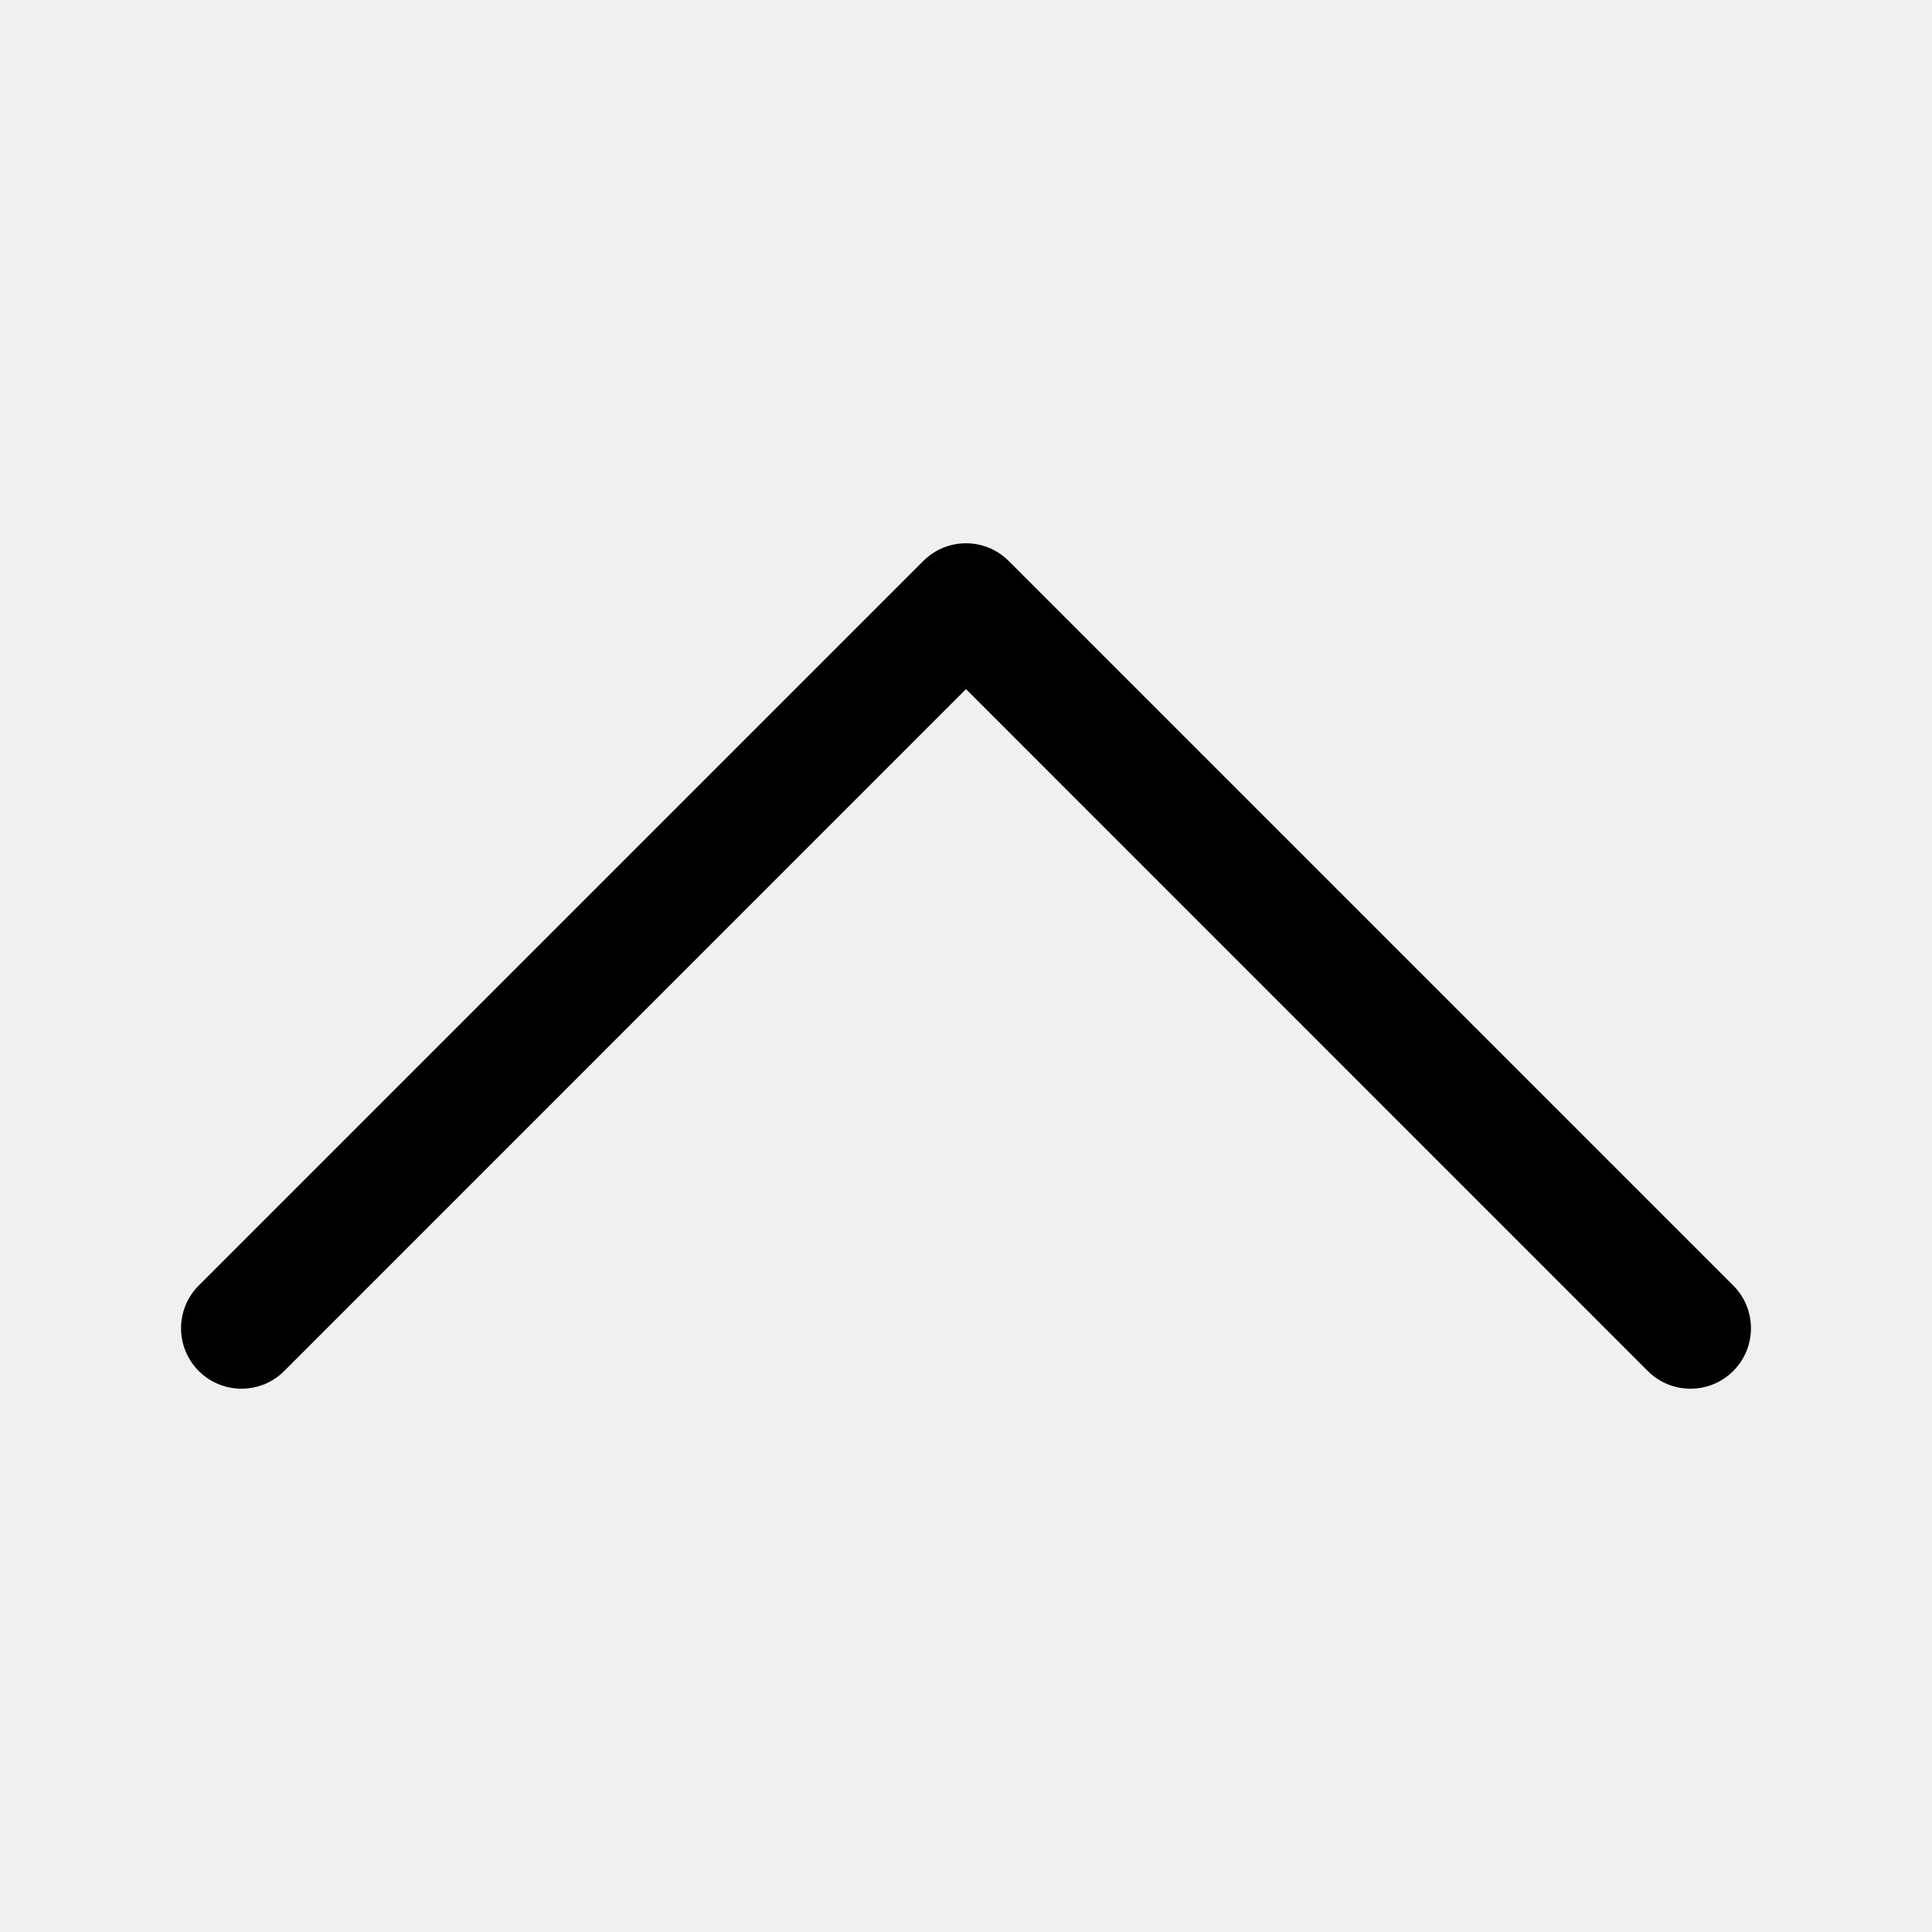
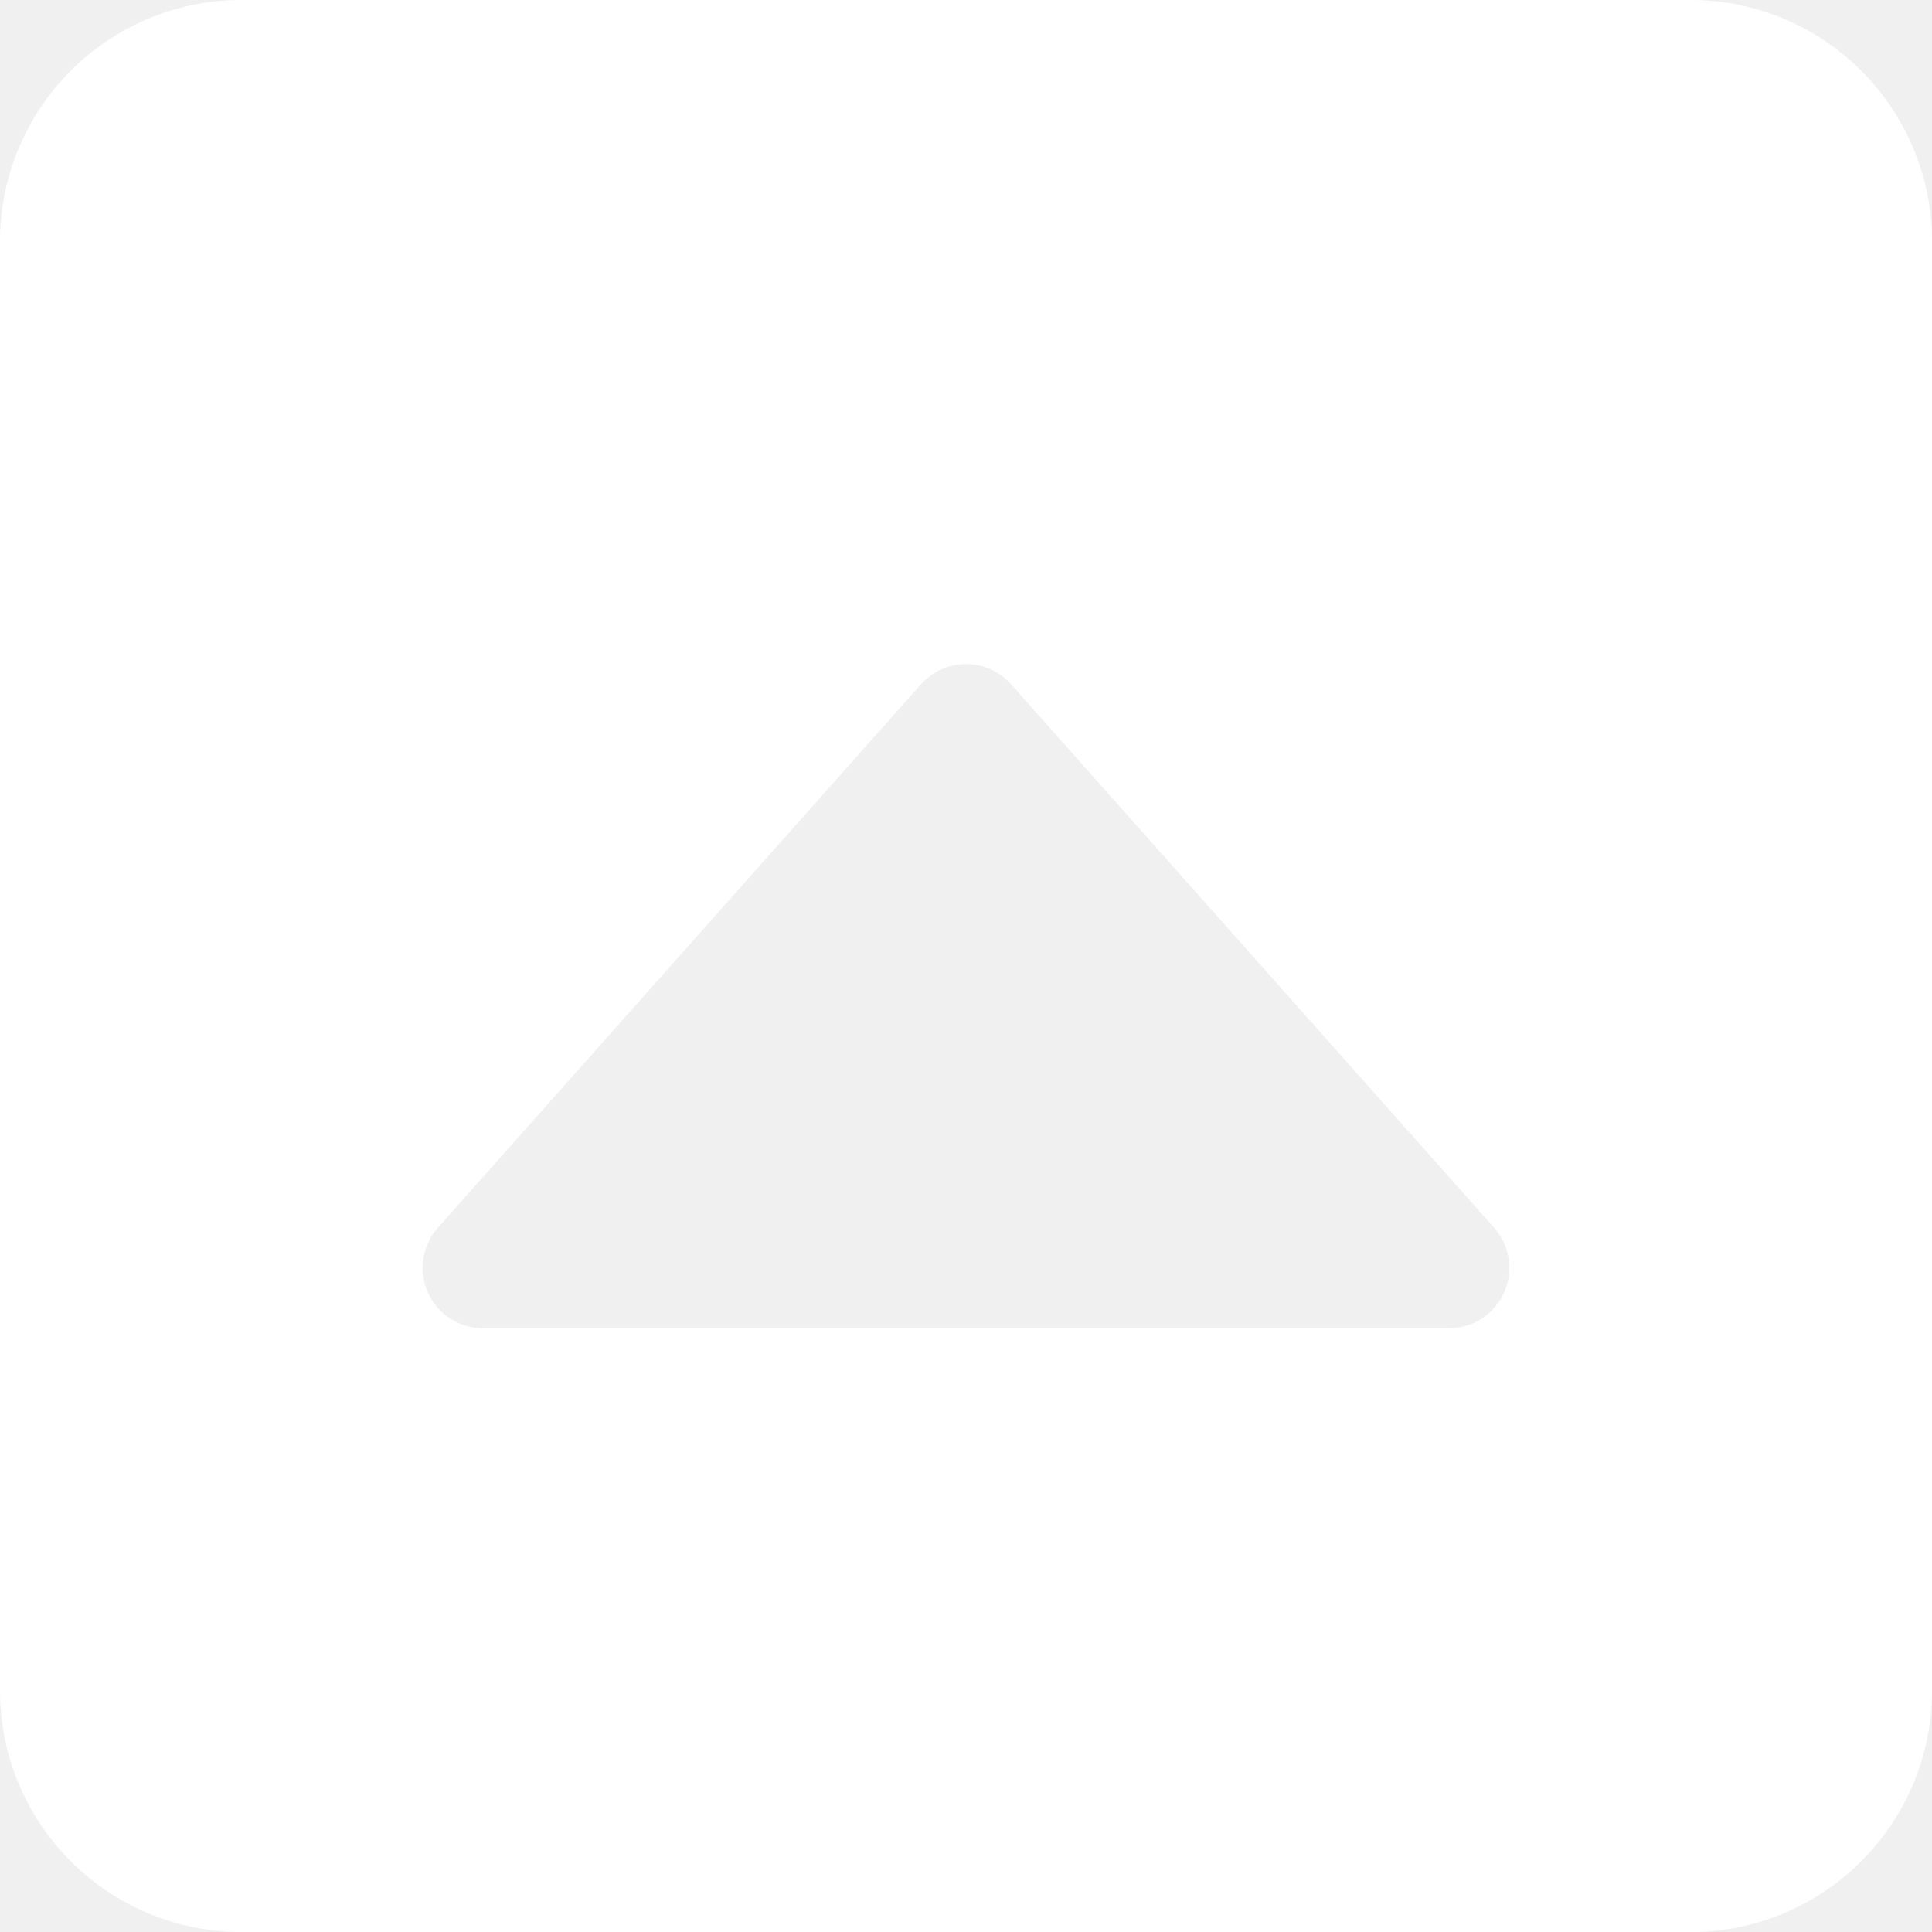
- <svg xmlns="http://www.w3.org/2000/svg" width="16" height="16" fill="currentColor" class="bi bi-chevron-up" viewBox="0 0 16 16">
-   <path fill-rule="evenodd" d="M7.646 4.646a.5.5 0 0 1 .708 0l6 6a.5.5 0 0 1-.708.708L8 5.707l-5.646 5.647a.5.5 0 0 1-.708-.708z" />
+ <svg xmlns="http://www.w3.org/2000/svg" width="16" height="16" fill="#fff" class="bi bi-caret-up-square-fill" viewBox="0 0 16 16">
+   <path d="M0 2a2 2 0 0 1 2-2h12a2 2 0 0 1 2 2v12a2 2 0 0 1-2 2H2a2 2 0 0 1-2-2zm4 9h8a.5.5 0 0 0 .374-.832l-4-4.5a.5.5 0 0 0-.748 0l-4 4.5A.5.5 0 0 0 4 11" />
</svg>
